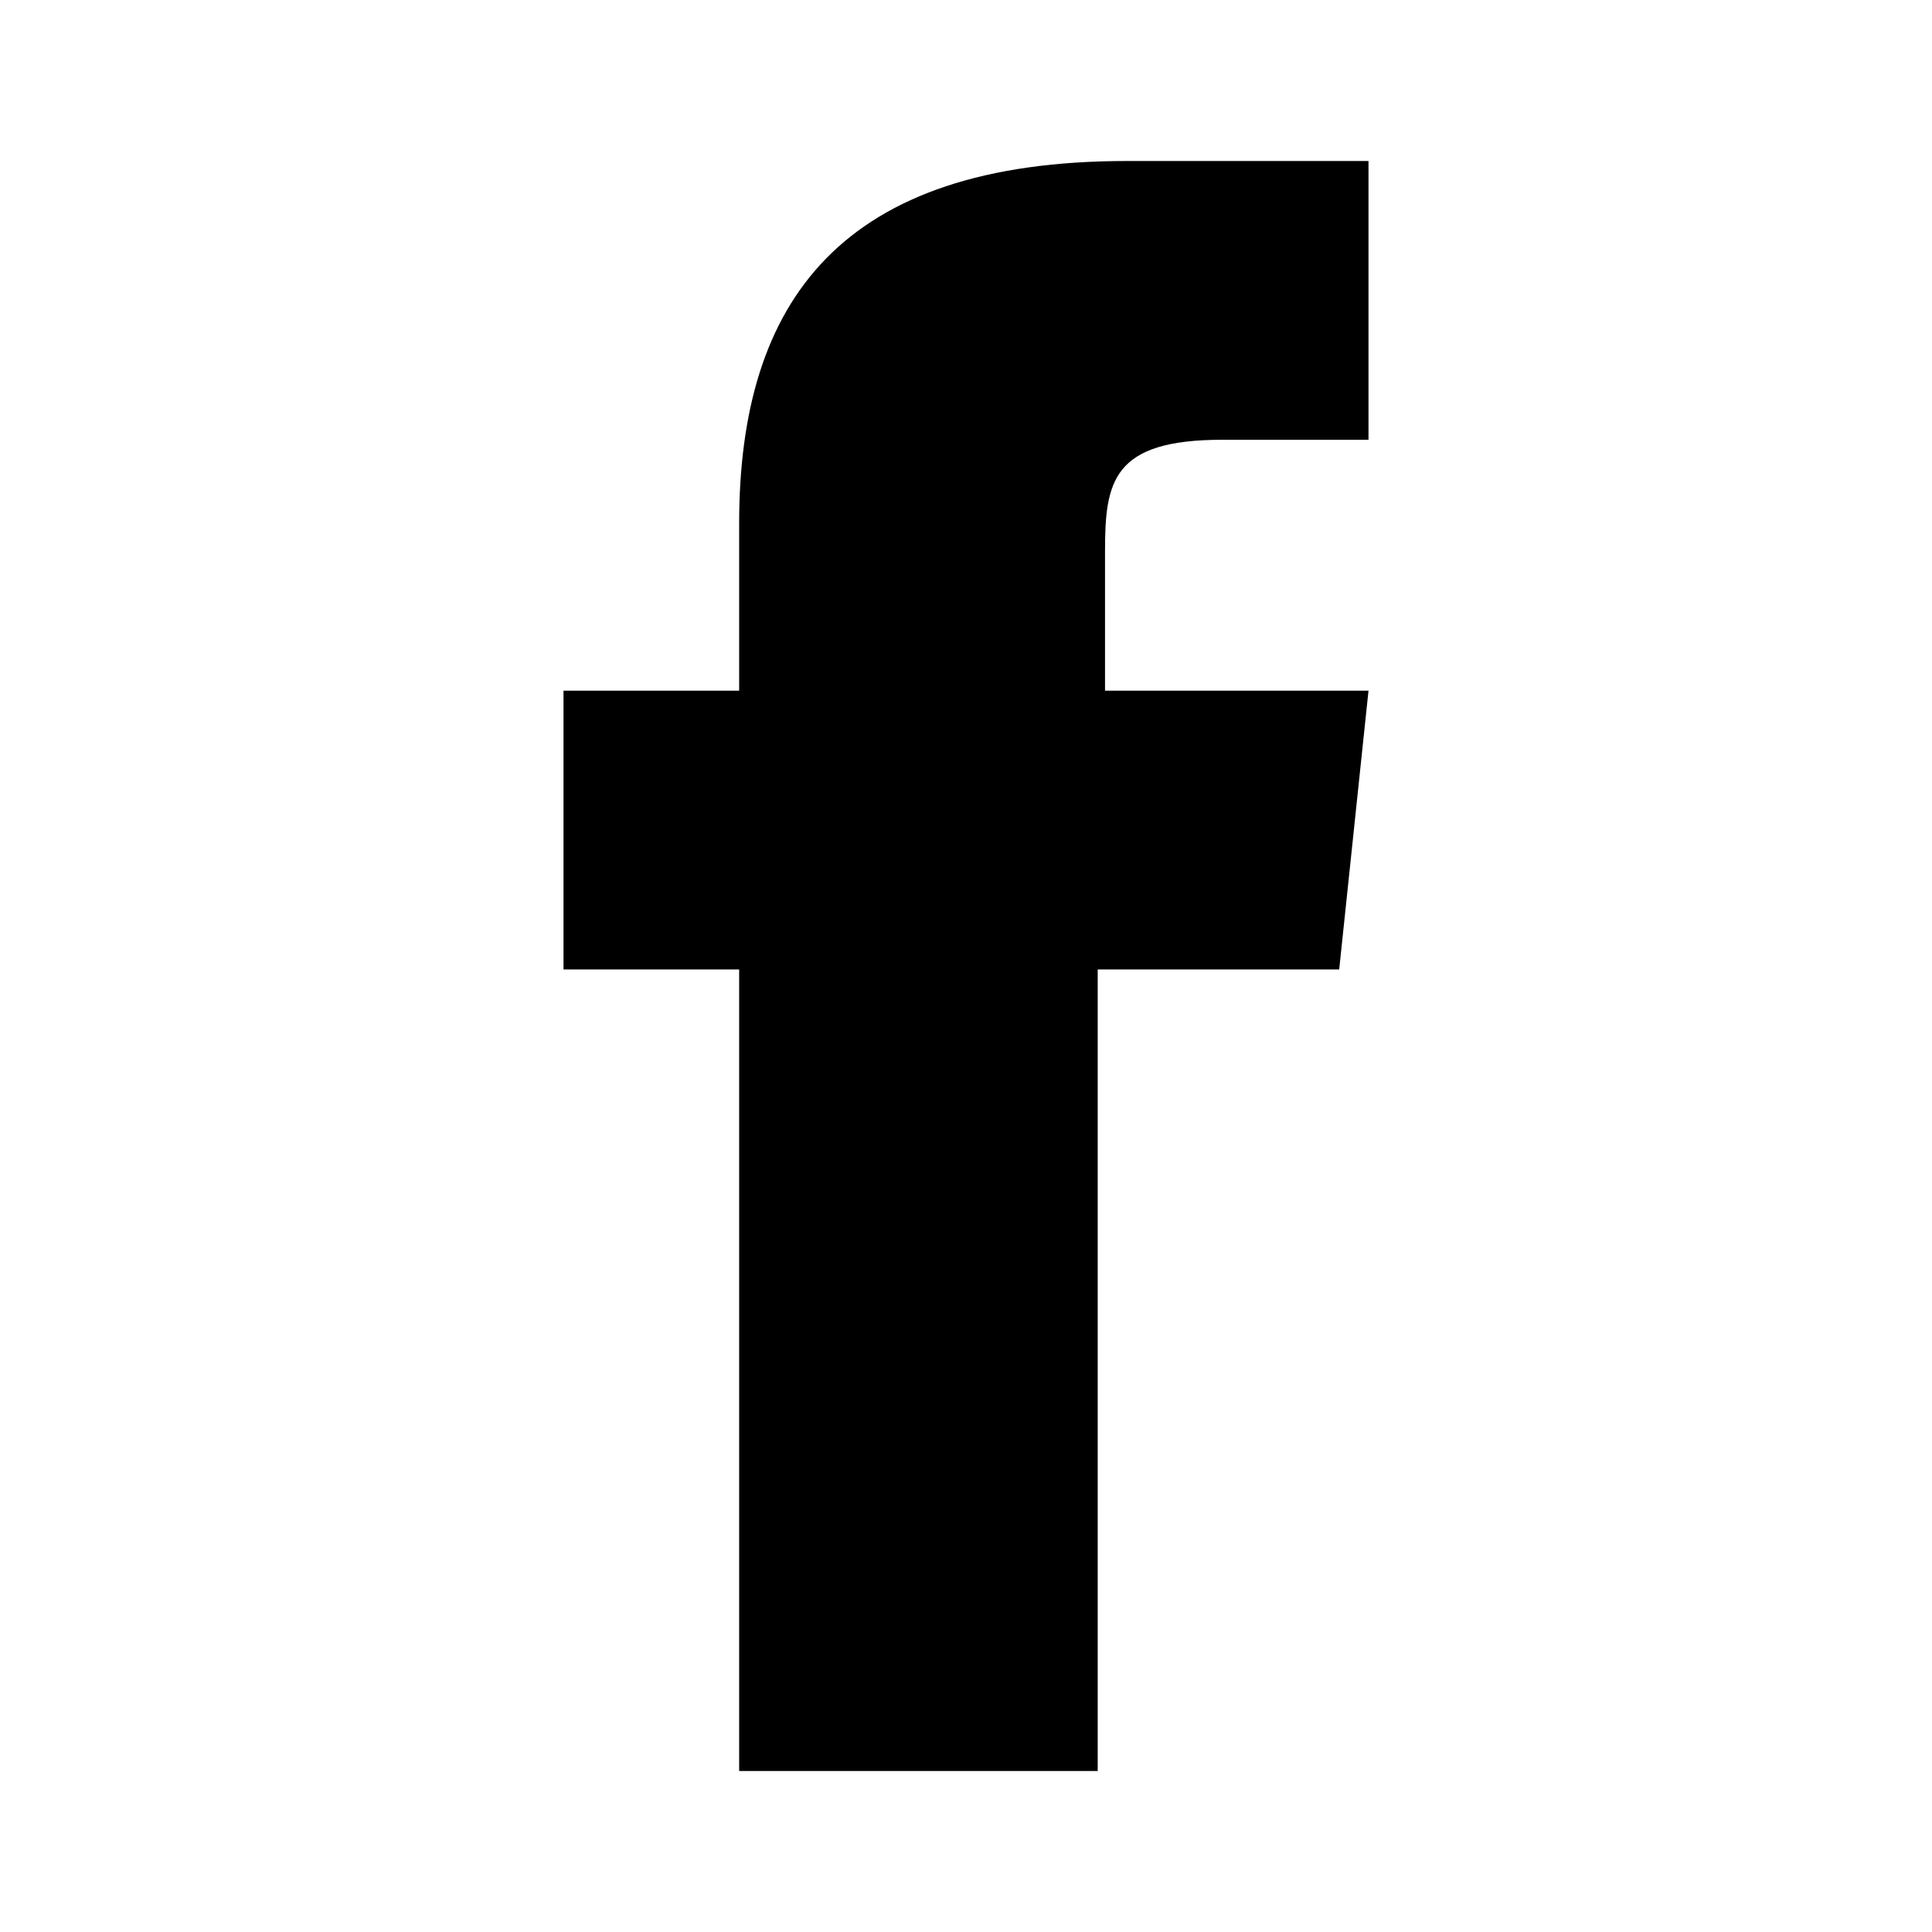
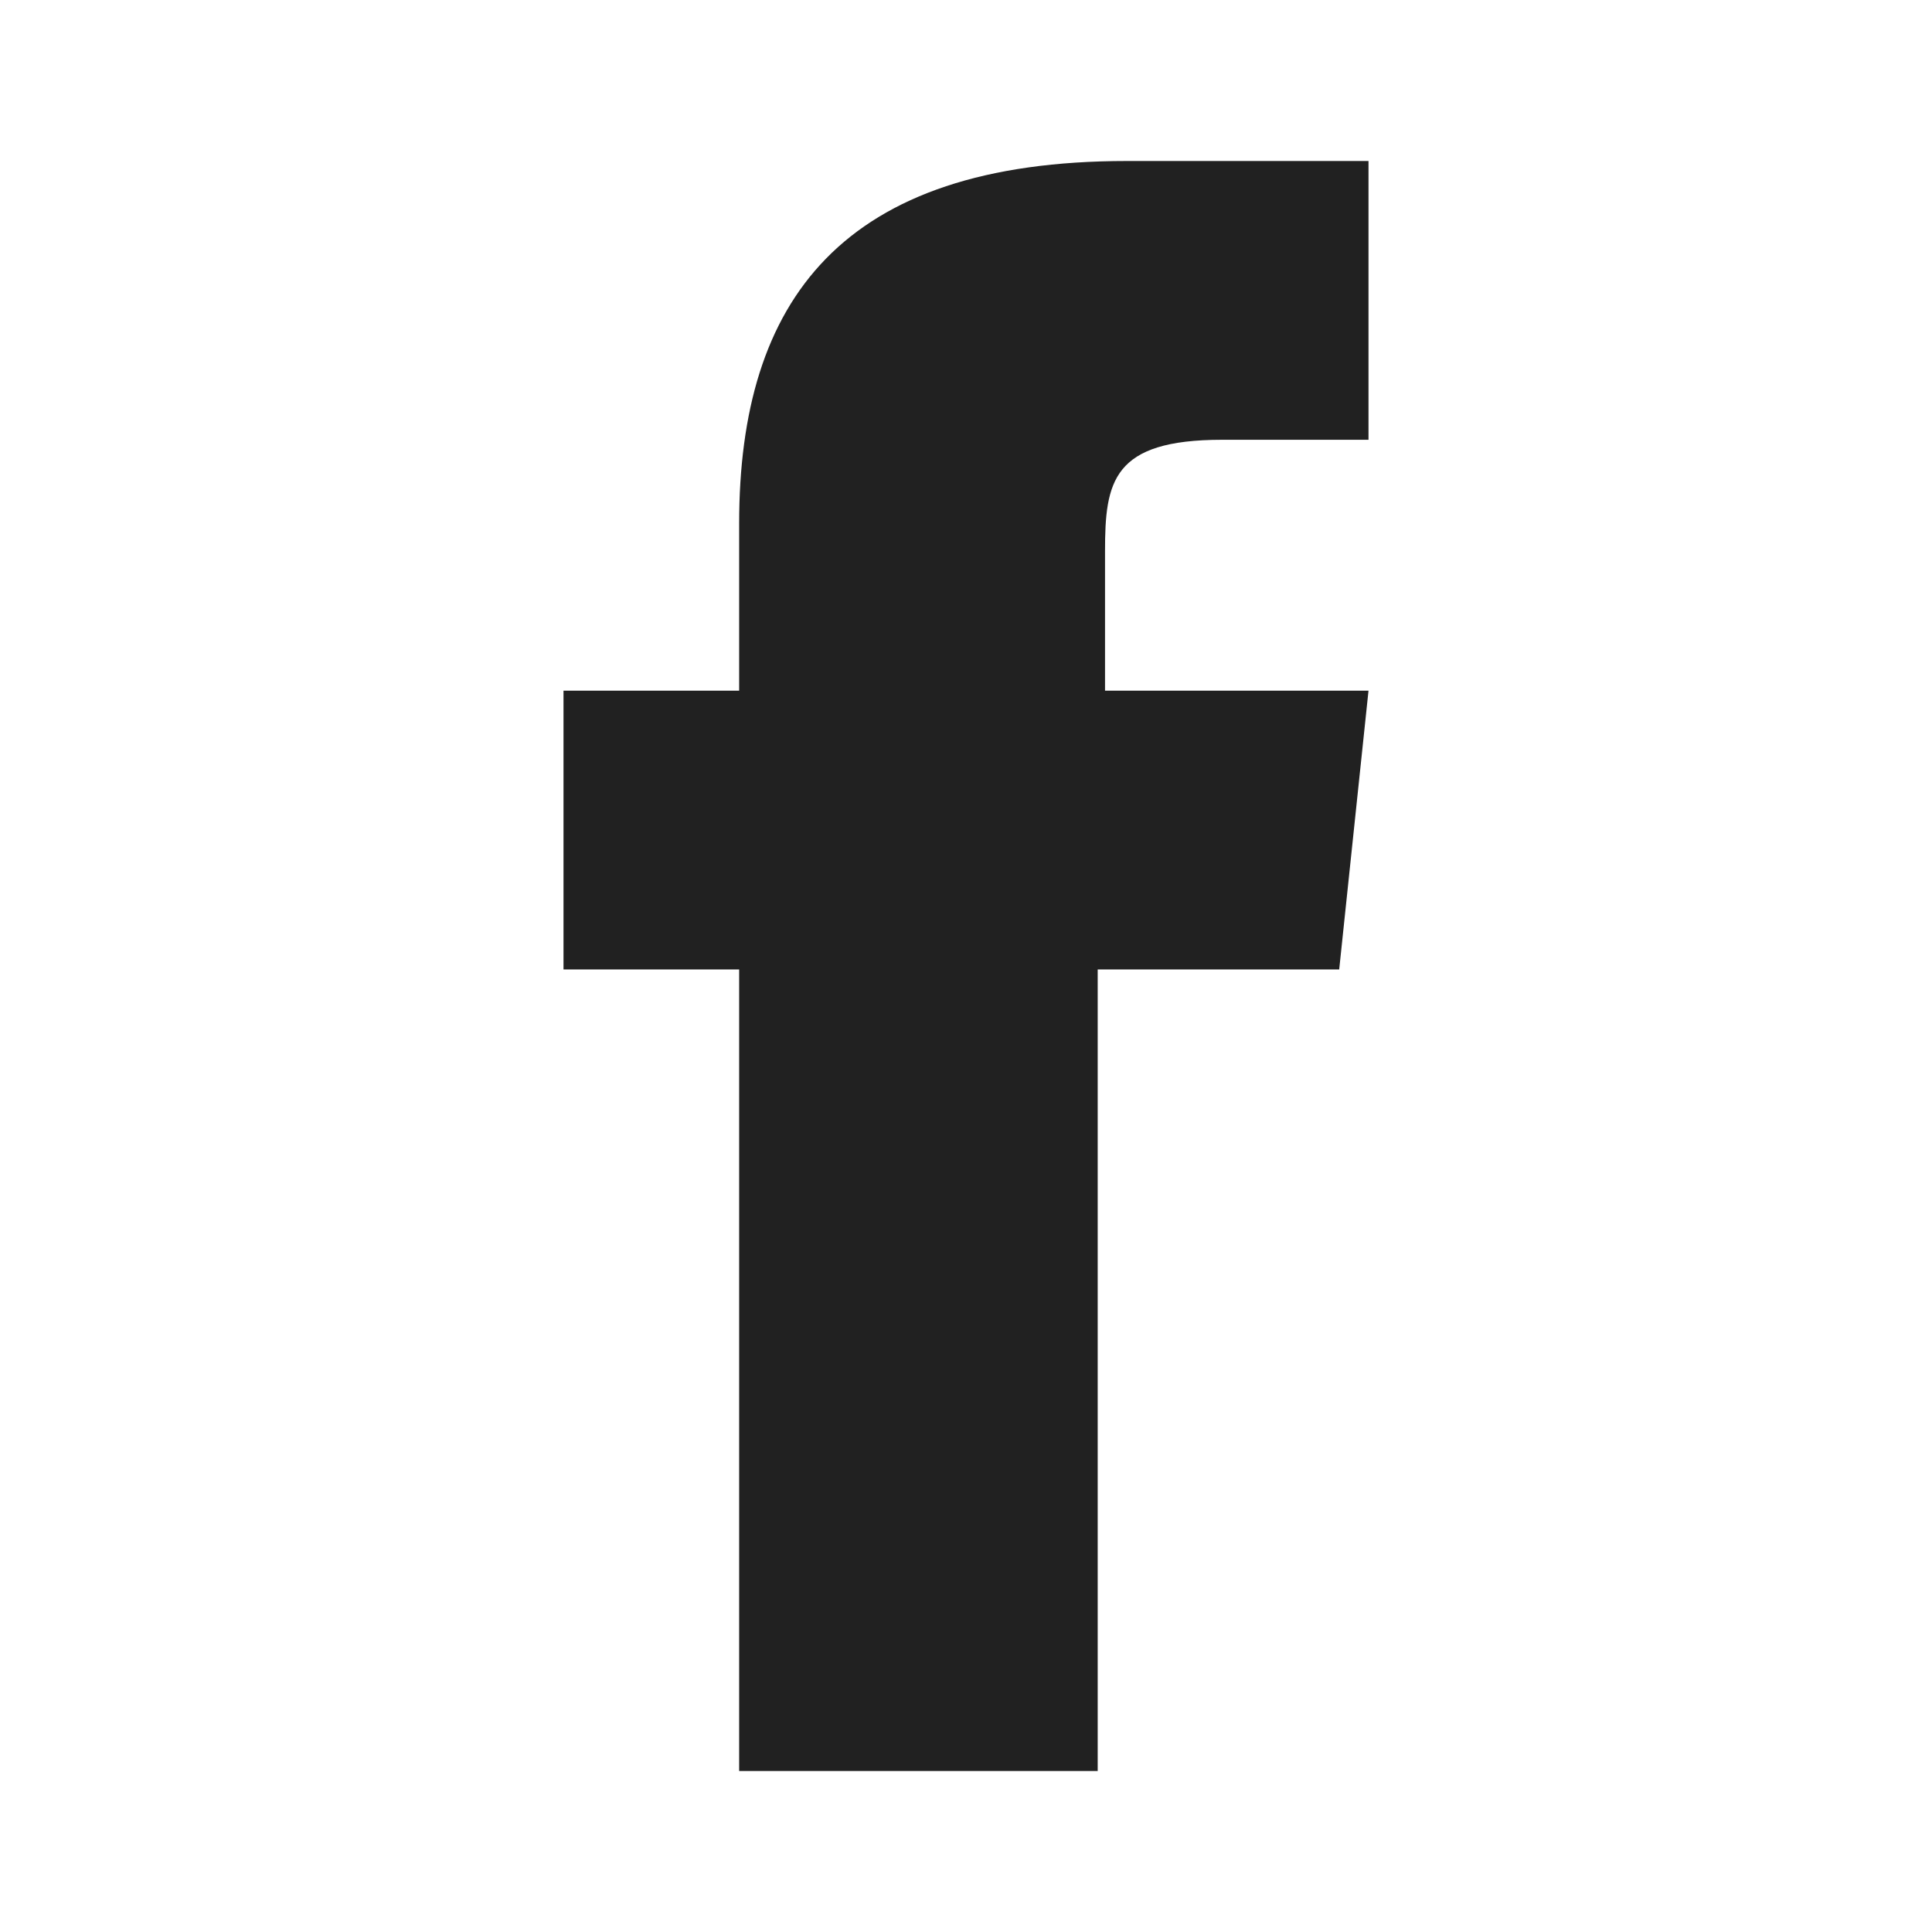
<svg xmlns="http://www.w3.org/2000/svg" width="24" height="24" viewBox="0 0 24 24" fill="none">
-   <path d="M13.636 22H9.182V12.043H7V8.58H9.182V6.502C9.182 3.732 10.454 2 14 2H17V5.463H15.182C13.818 5.463 13.727 5.983 13.727 6.848V8.58H17L16.636 12.043H13.636V22Z" fill="black" />
+   <path d="M13.636 22H9.182V12.043H7V8.58H9.182V6.502C9.182 3.732 10.454 2 14 2H17V5.463H15.182C13.818 5.463 13.727 5.983 13.727 6.848V8.58H17L16.636 12.043H13.636V22Z" fill="#212121" />
</svg>
